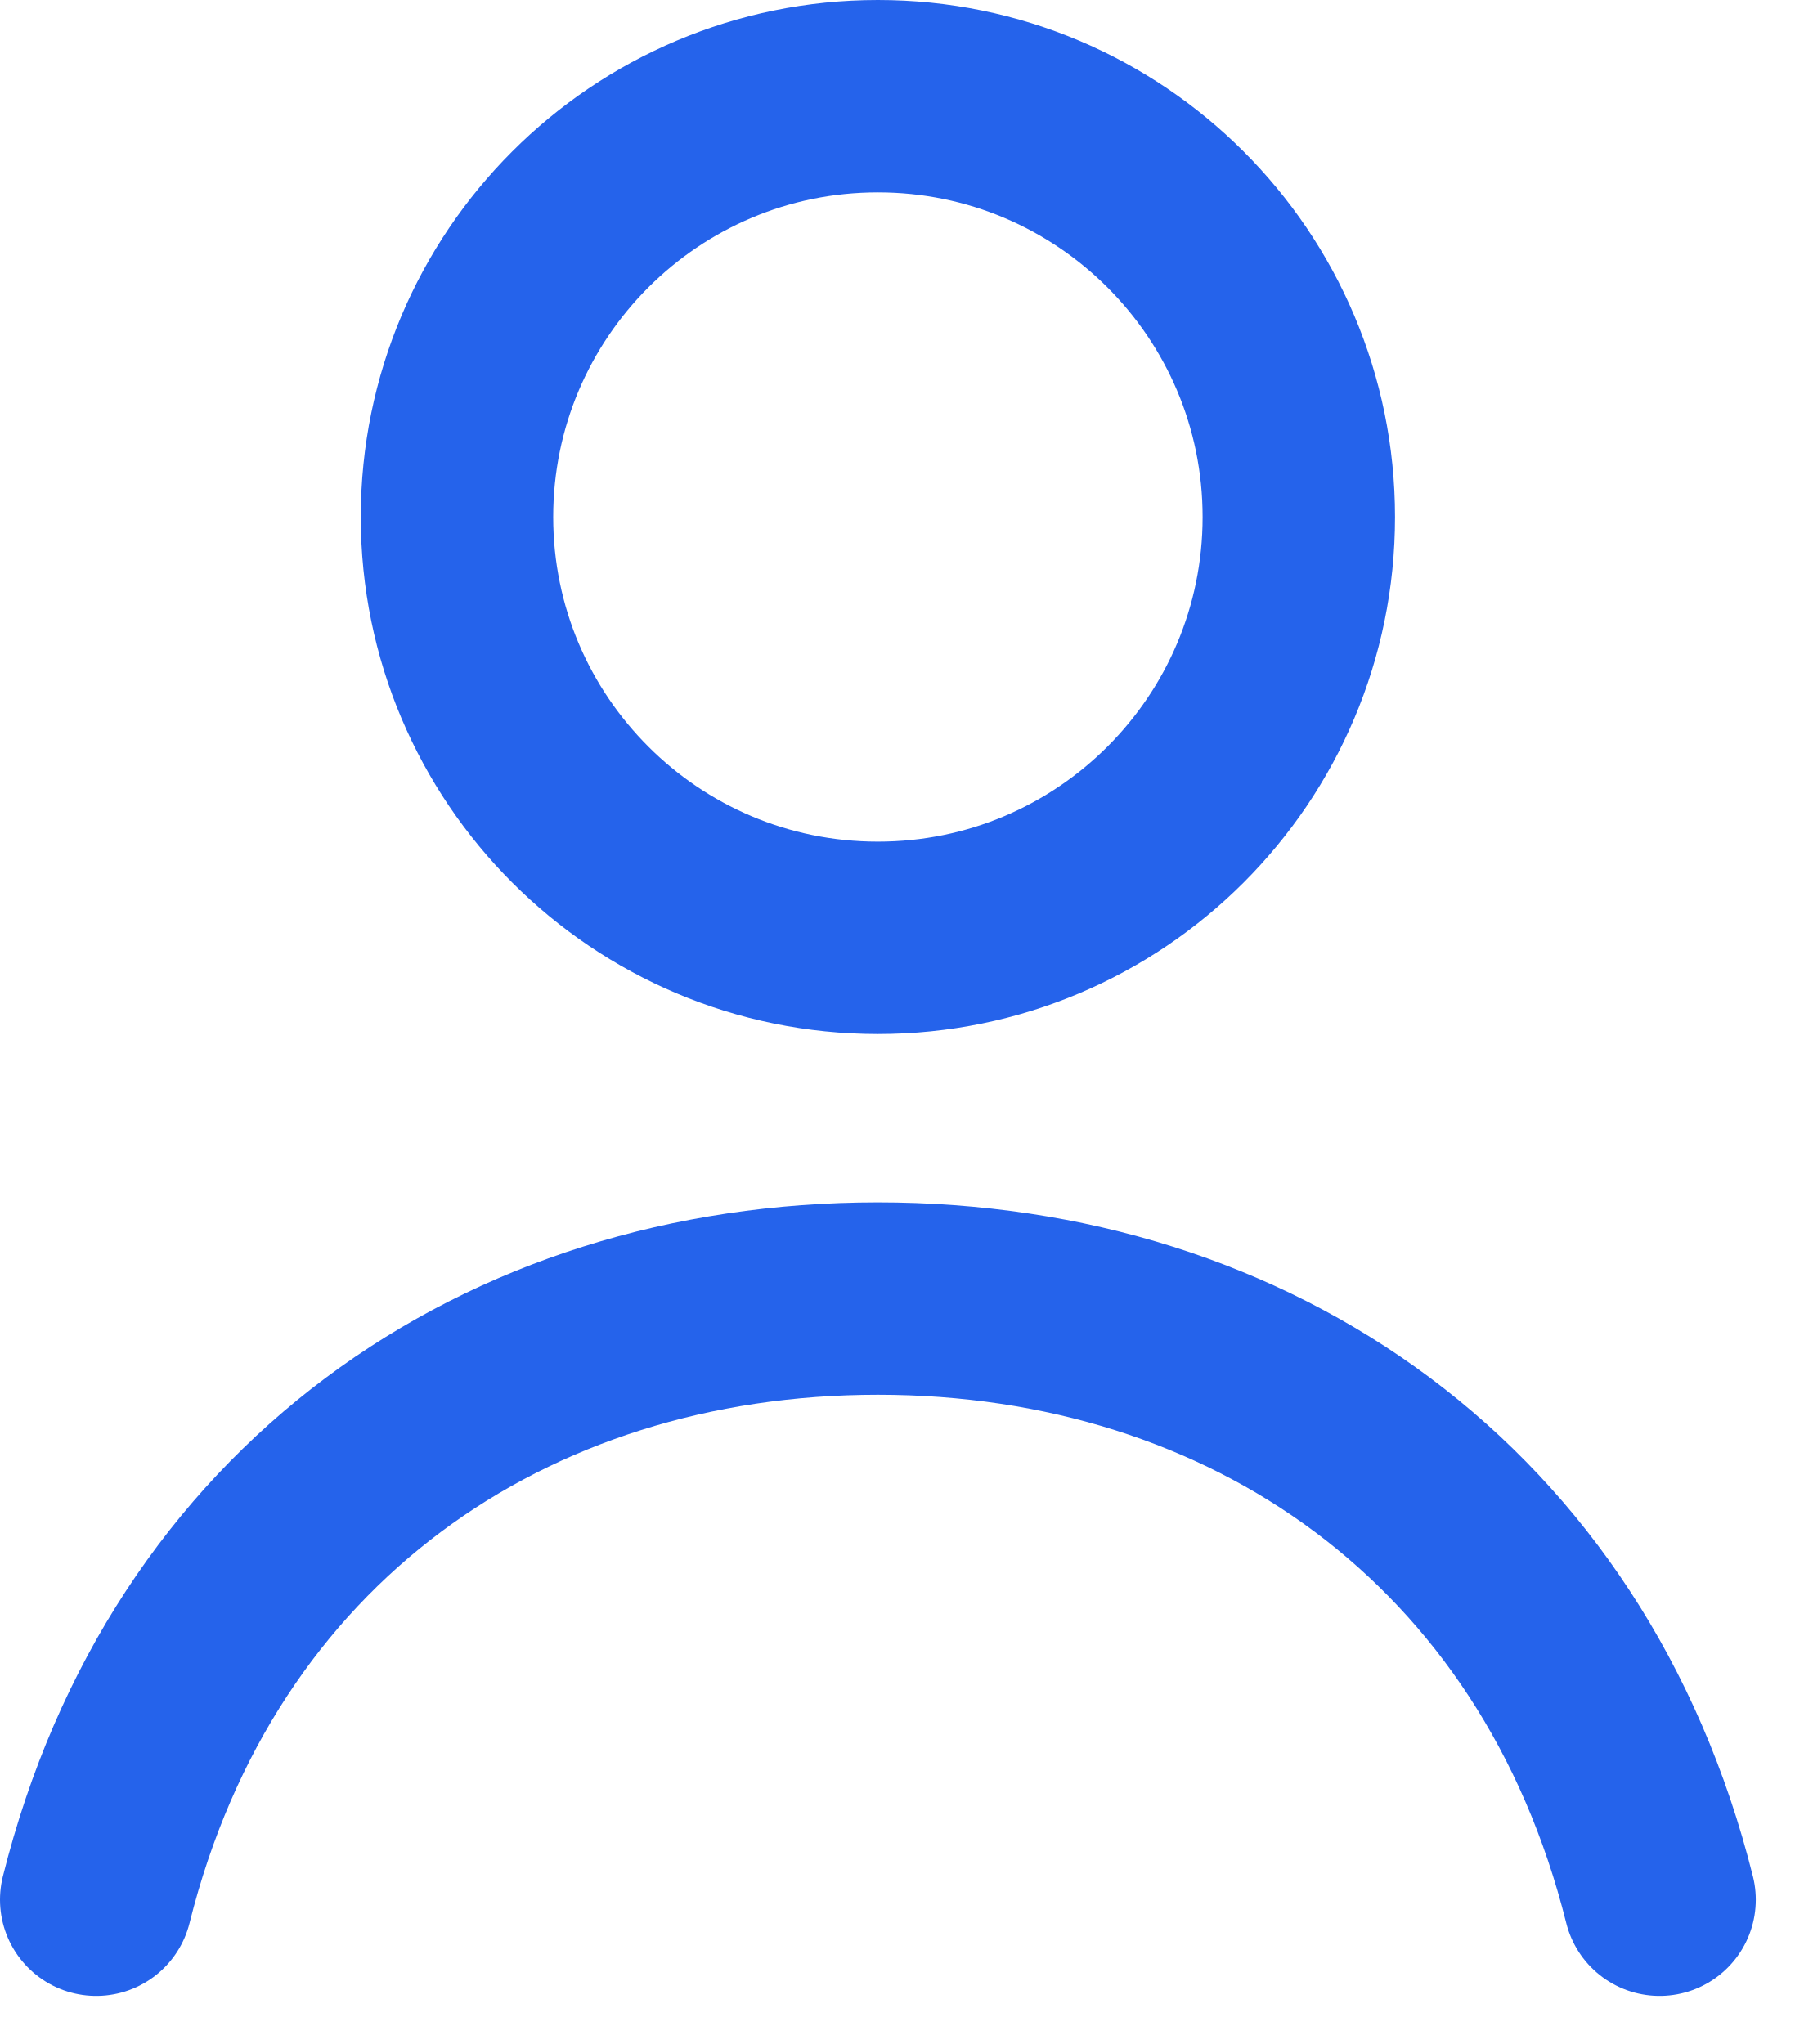
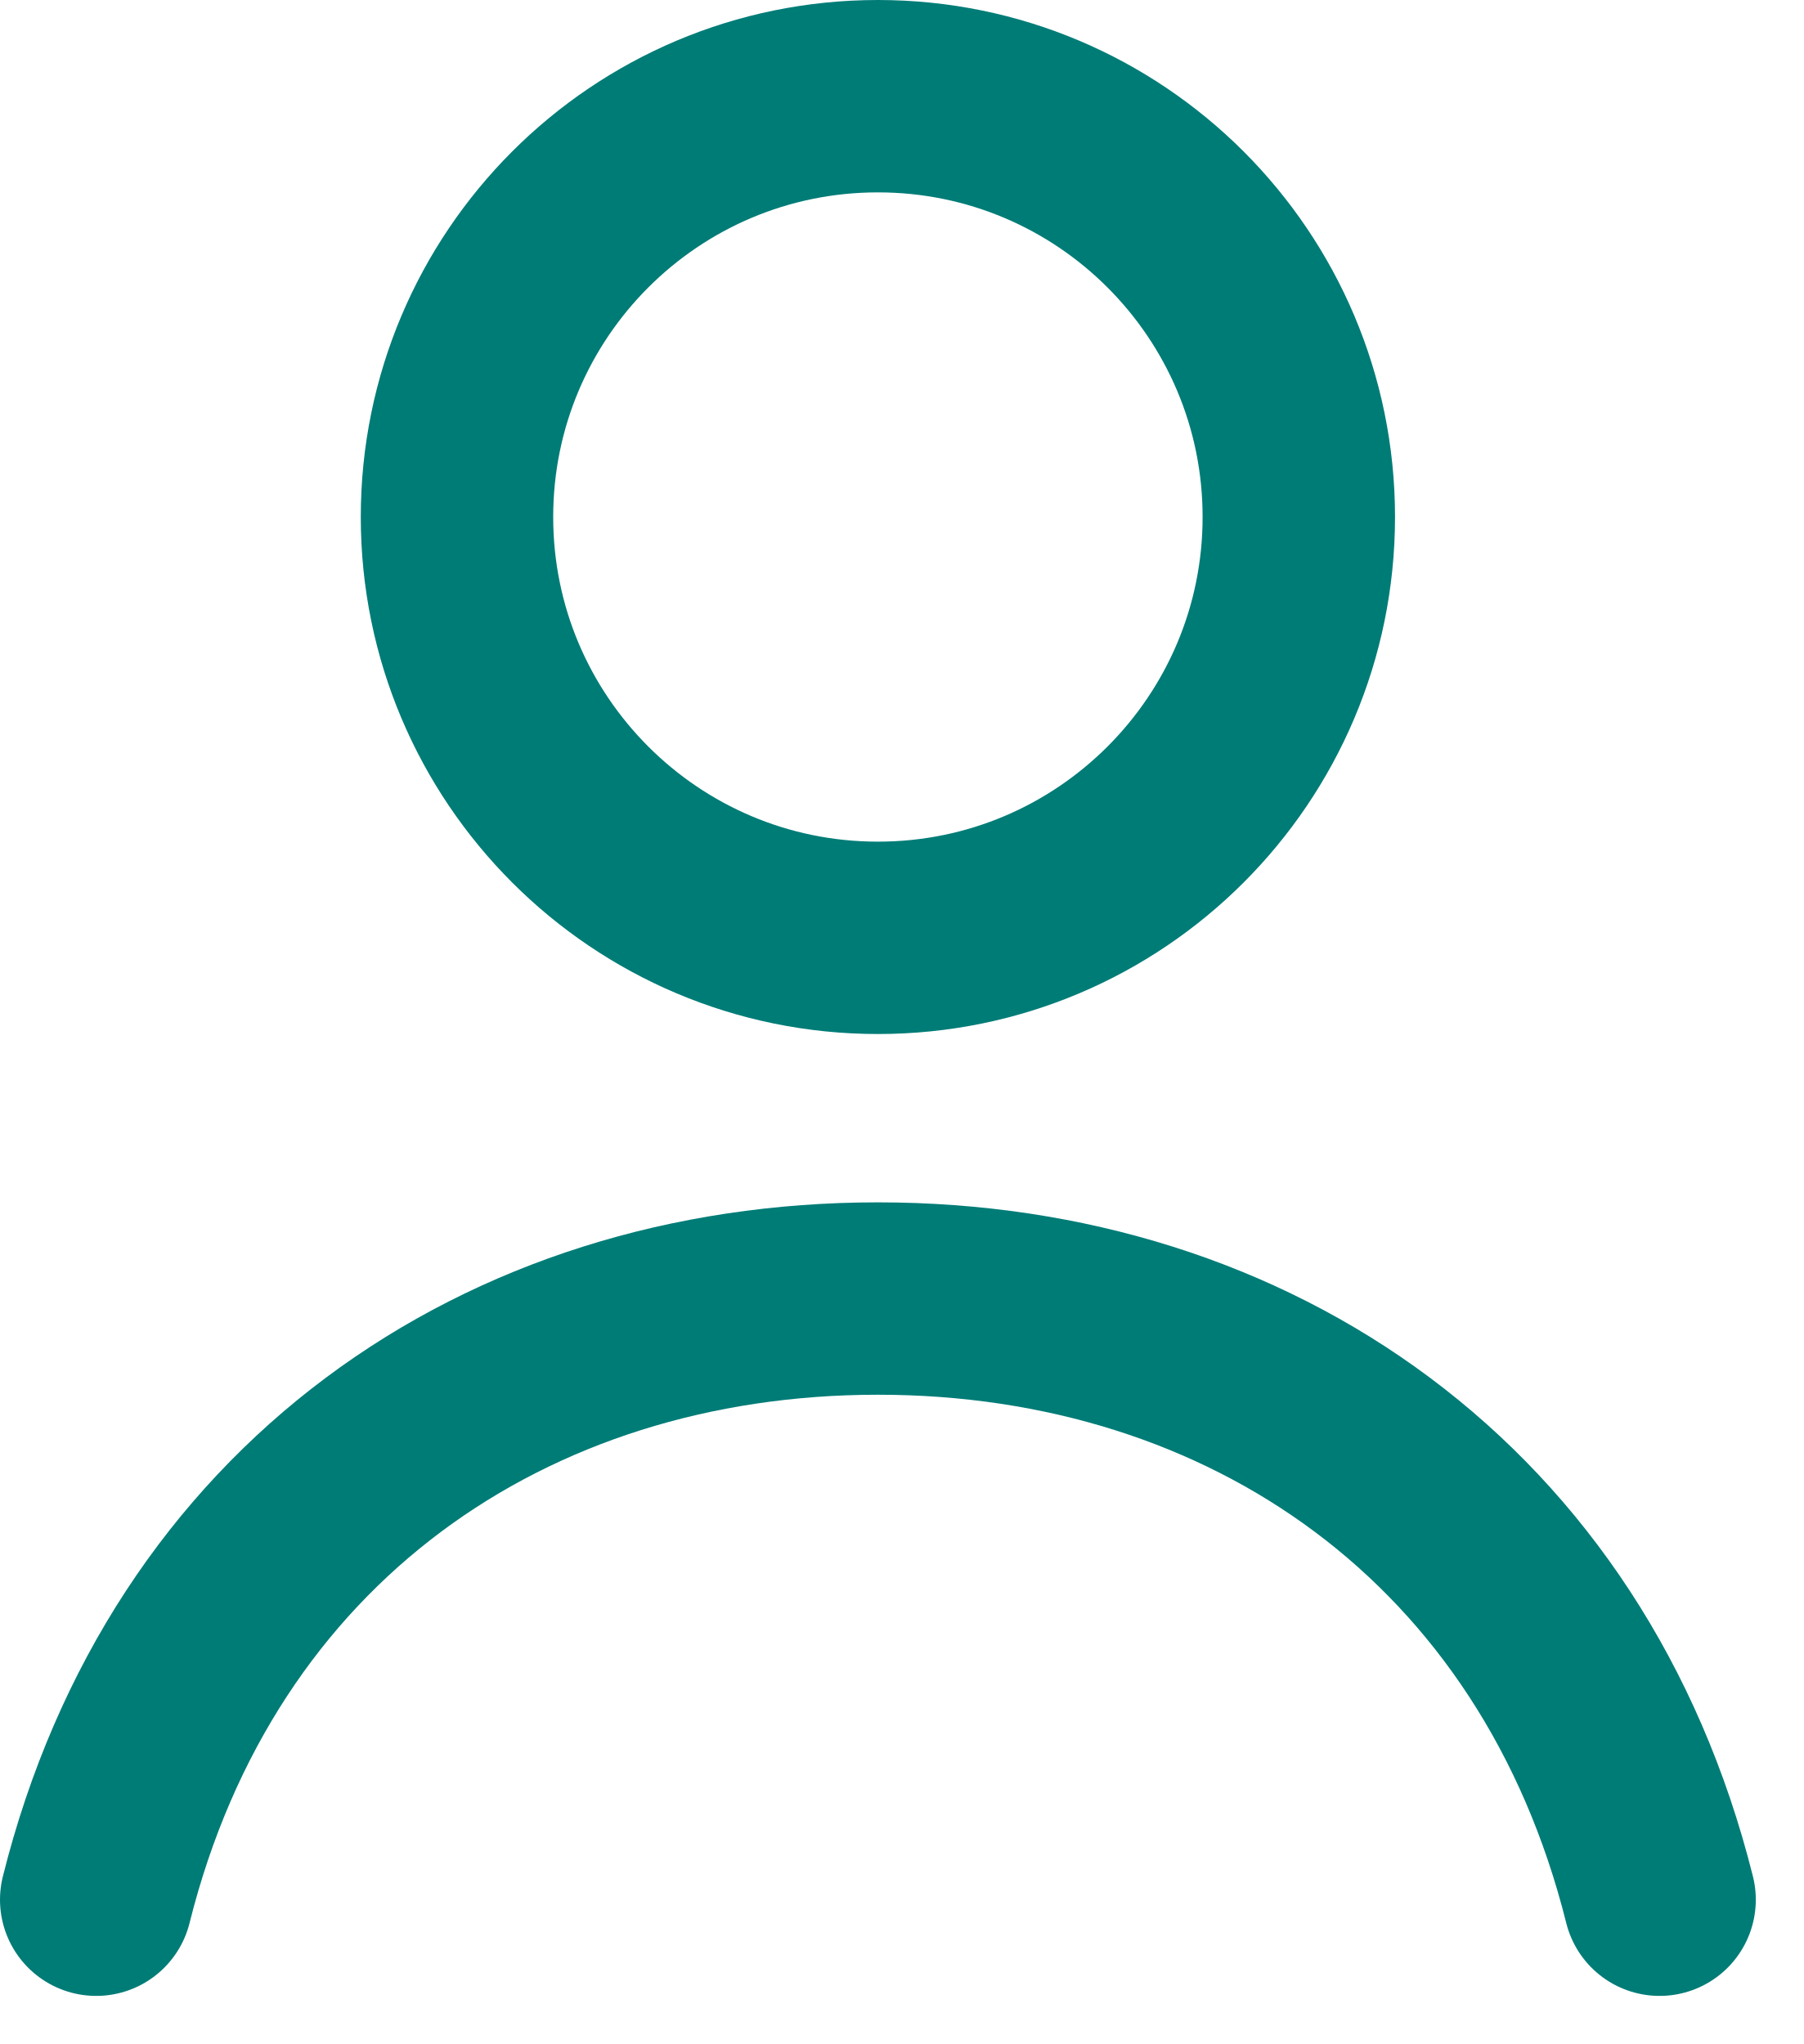
<svg xmlns="http://www.w3.org/2000/svg" width="15" height="17" viewBox="0 0 15 17" fill="none">
-   <path d="M10.8 4.3C10.8 6.233 9.233 7.8 7.3 7.8C5.367 7.8 3.8 6.233 3.8 4.3C3.8 2.367 5.367 0.8 7.3 0.8C9.233 0.8 10.8 2.367 10.8 4.3Z" stroke="#2563EB" stroke-width="1.6" />
-   <path d="M0.8 15.8C1.6 12.6 4.2 10.8 7.3 10.8C10.4 10.8 13 12.6 13.8 15.8" stroke="#2563EB" stroke-width="1.6" stroke-linecap="round" />
+   <path d="M10.8 4.3C10.8 6.233 9.233 7.8 7.3 7.8C5.367 7.8 3.8 6.233 3.8 4.3C3.8 2.367 5.367 0.8 7.3 0.8C9.233 0.8 10.8 2.367 10.8 4.3Z" stroke="#007C77" stroke-width="1.6" />
+   <path d="M0.8 15.8C1.6 12.6 4.2 10.8 7.3 10.8C10.4 10.8 13 12.6 13.8 15.8" stroke="#007C77" stroke-width="1.6" stroke-linecap="round" />
</svg>
